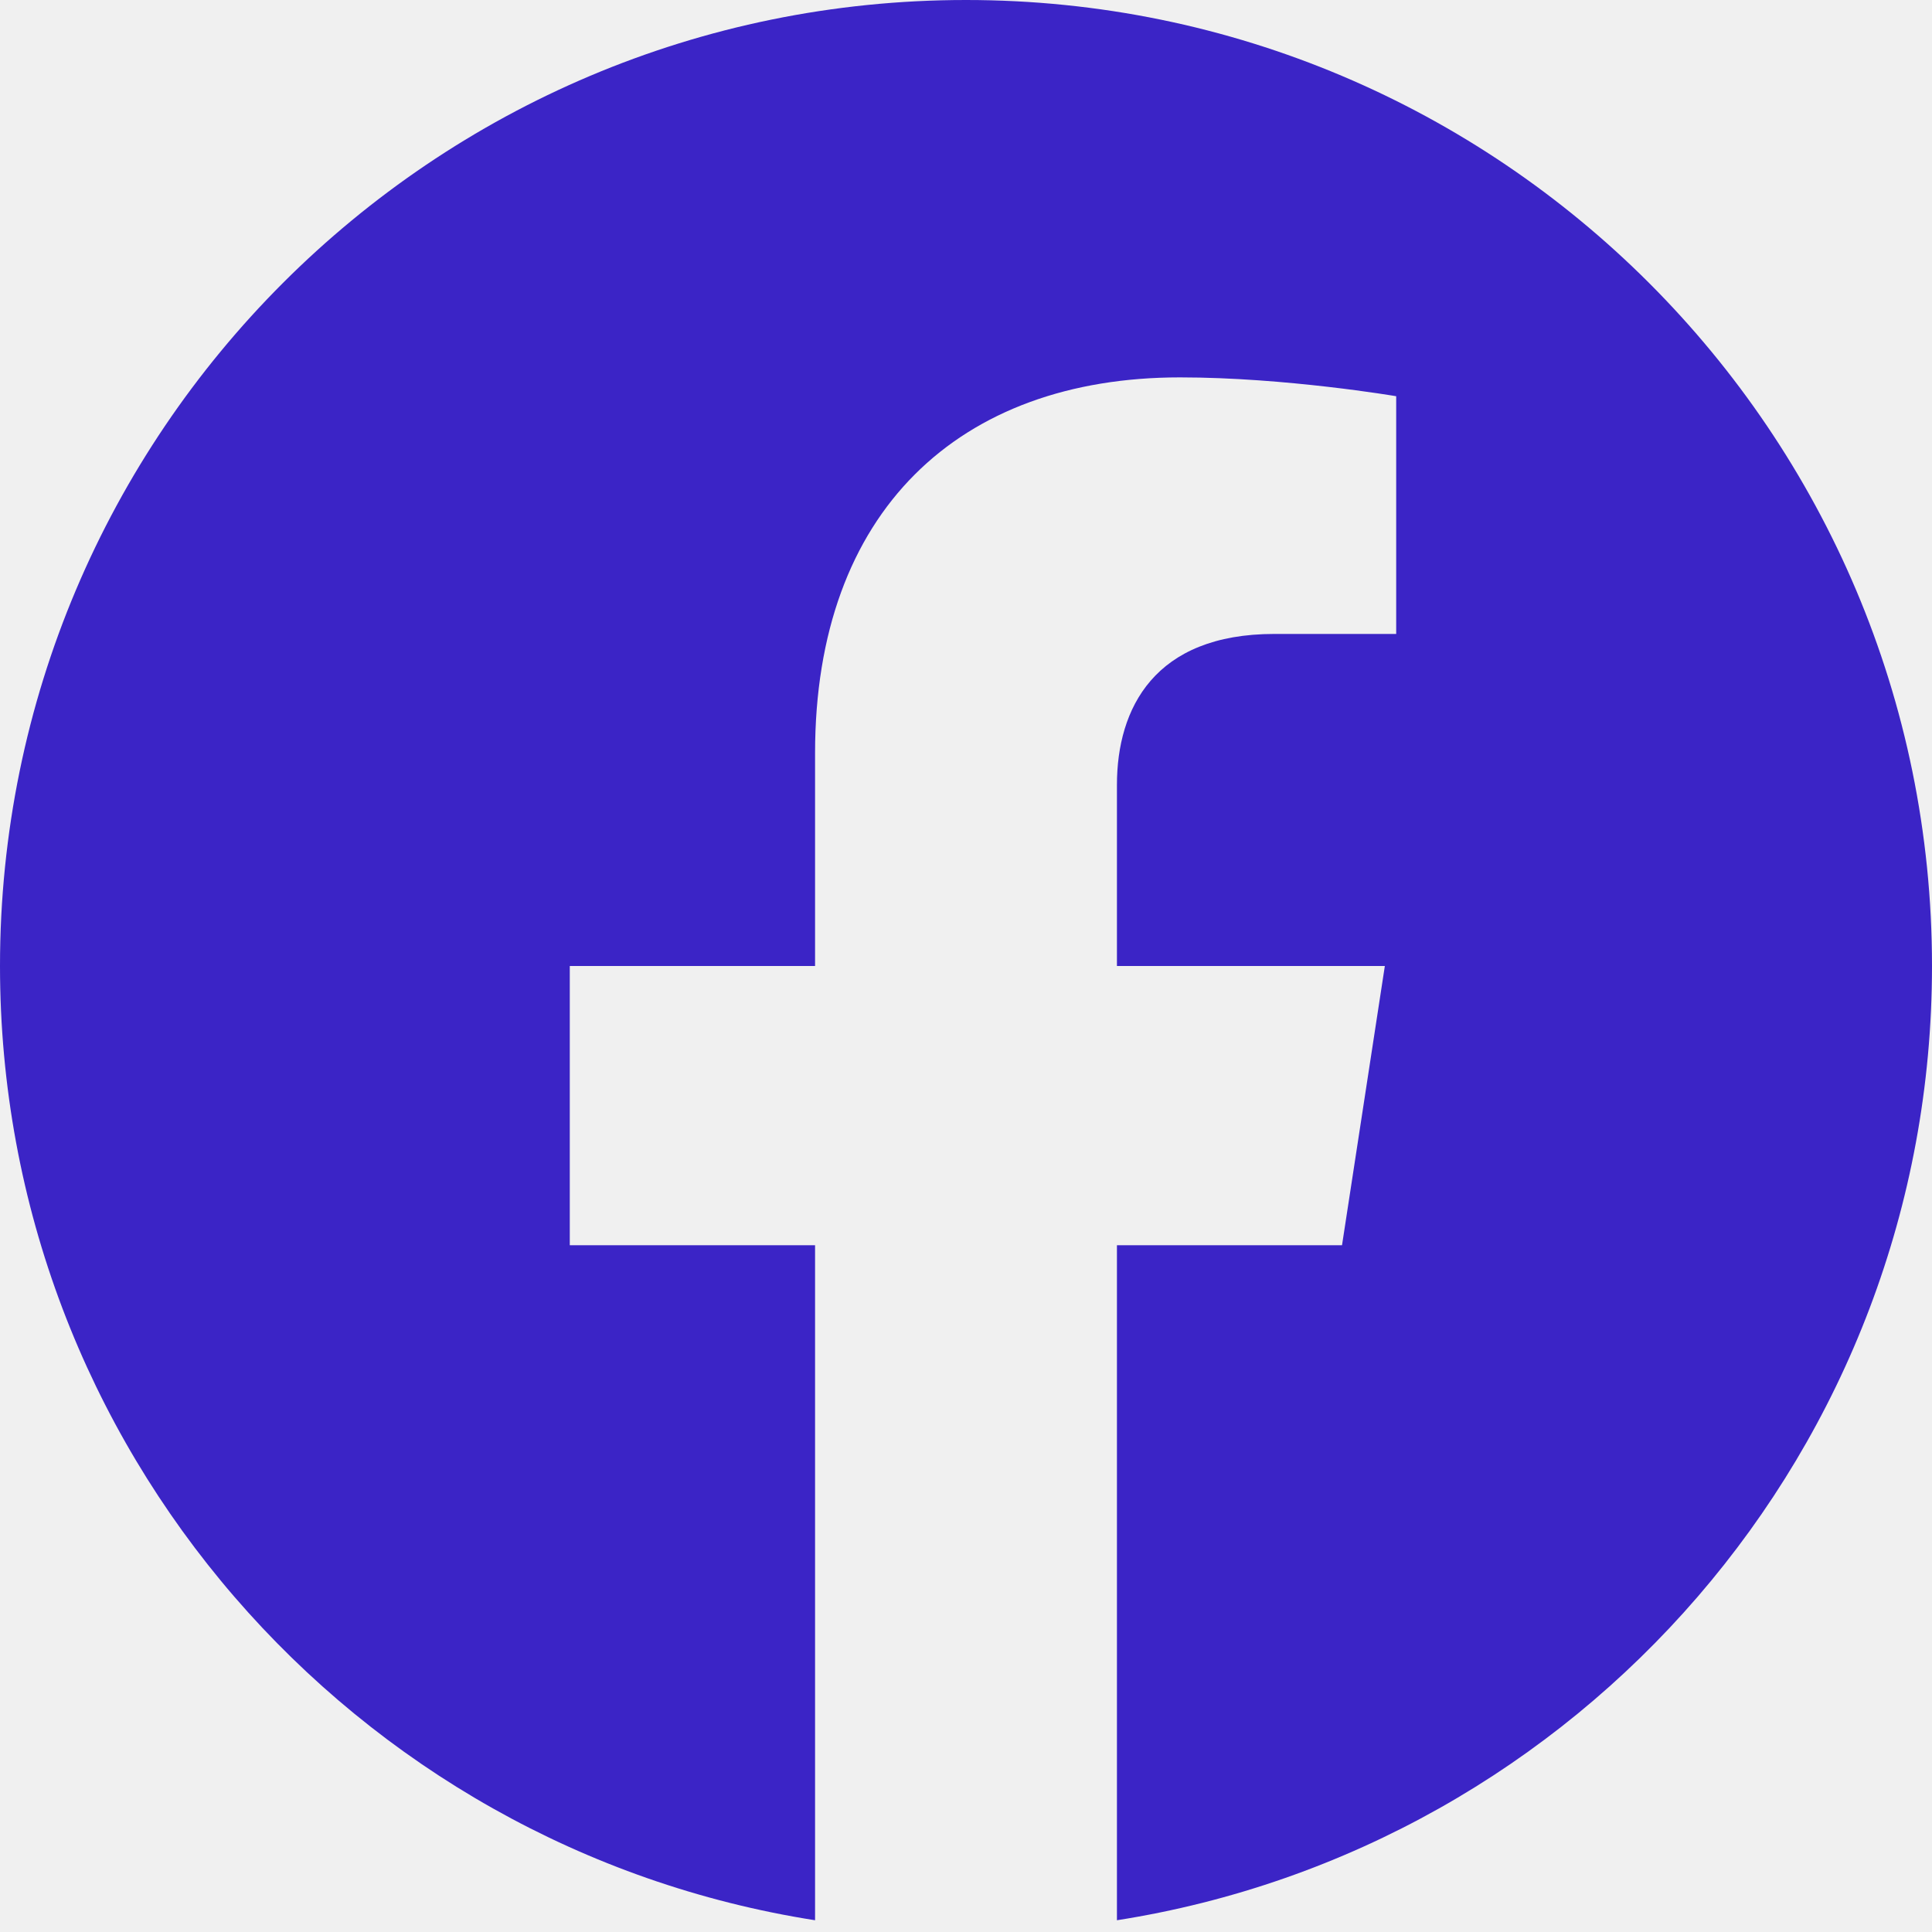
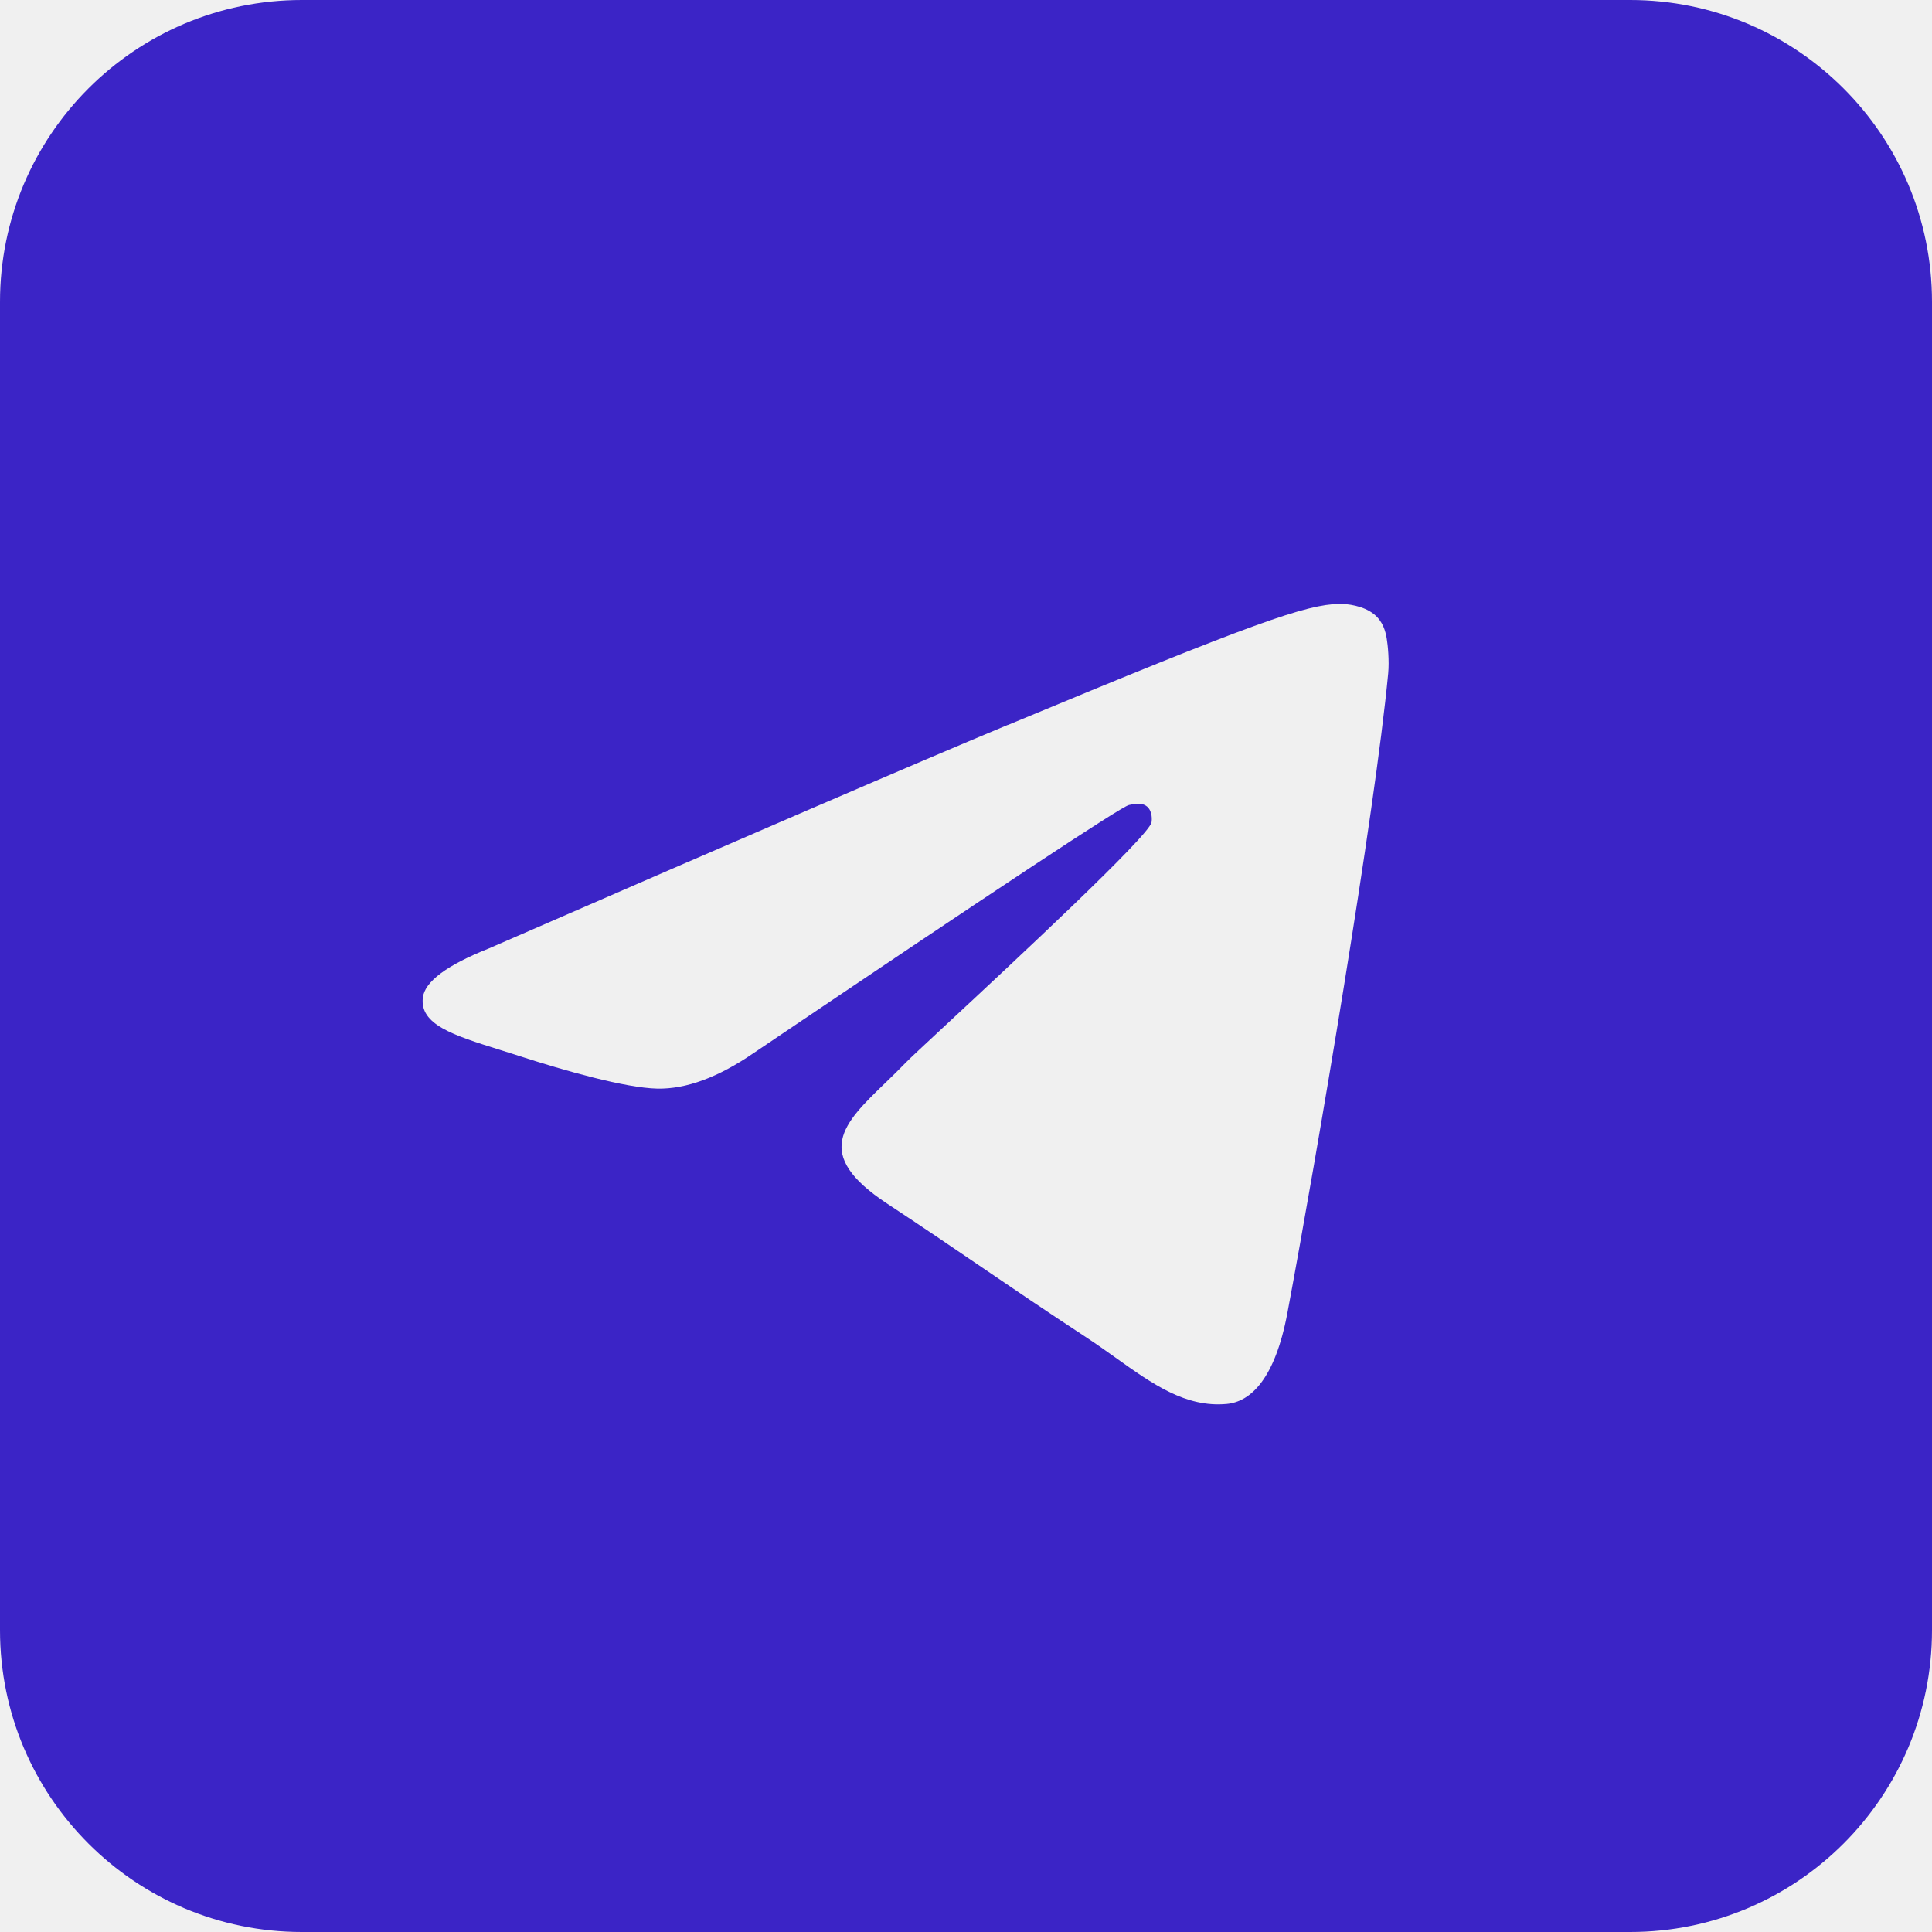
- <svg xmlns="http://www.w3.org/2000/svg" width="24" height="24" viewBox="0 0 24 24" fill="none">
-   <g clip-path="url(#clip0_790_1713)">
-     <path d="M24 12C24 5.373 18.627 0 12 0C5.373 0 0 5.373 0 12C0 17.989 4.388 22.954 10.125 23.854V15.469H7.078V12H10.125V9.356C10.125 6.349 11.917 4.688 14.658 4.688C15.97 4.688 17.344 4.922 17.344 4.922V7.875H15.831C14.34 7.875 13.875 8.8 13.875 9.75V12H17.203L16.671 15.469H13.875V23.854C19.612 22.954 24 17.989 24 12Z" fill="#3B24C6" />
-   </g>
-   <defs>
-     <clipPath id="clip0_790_1713">
-       <rect width="24" height="24" fill="white" />
-     </clipPath>
-   </defs>
+ <svg xmlns="http://www.w3.org/2000/svg" fill="none" height="32" viewBox="0 0 32 32" width="32">
+   <path clip-rule="evenodd" d="m5 0h22c2.761 0 5 2.239 5 5v22c0 2.761-2.239 5-5 5h-22c-2.761 0-5-2.239-5-5v-22c0-2.761 2.239-5 5-5zm11.692 12.007c-1.433.596-4.297 1.83-8.592 3.701-.697.277-1.063.549-1.096.814-.056.448.505.625 1.27.865.104.033.212.067.322.102.752.244 1.764.531 2.29.542.477.01 1.01-.186 1.598-.59 4.013-2.709 6.084-4.078 6.214-4.107.092-.021.219-.047.305.029.086.077.078.222.069.261-.056.237-2.26 2.286-3.4 3.347-.356.331-.608.565-.659.619-.116.12-.233.233-.346.343-.699.674-1.223 1.179.029 2.004.602.397 1.083.724 1.563 1.051.524.357 1.048.714 1.724 1.157.172.113.337.23.498.345.61.435 1.159.826 1.836.764.394-.036.8-.406 1.007-1.51.488-2.609 1.448-8.263 1.669-10.592.019-.204-.005-.465-.025-.58-.02-.115-.061-.278-.21-.399-.177-.143-.449-.173-.571-.171-.554.01-1.404.305-5.496 2.007z" fill="#3B24C6" fill-rule="evenodd" />
</svg>
